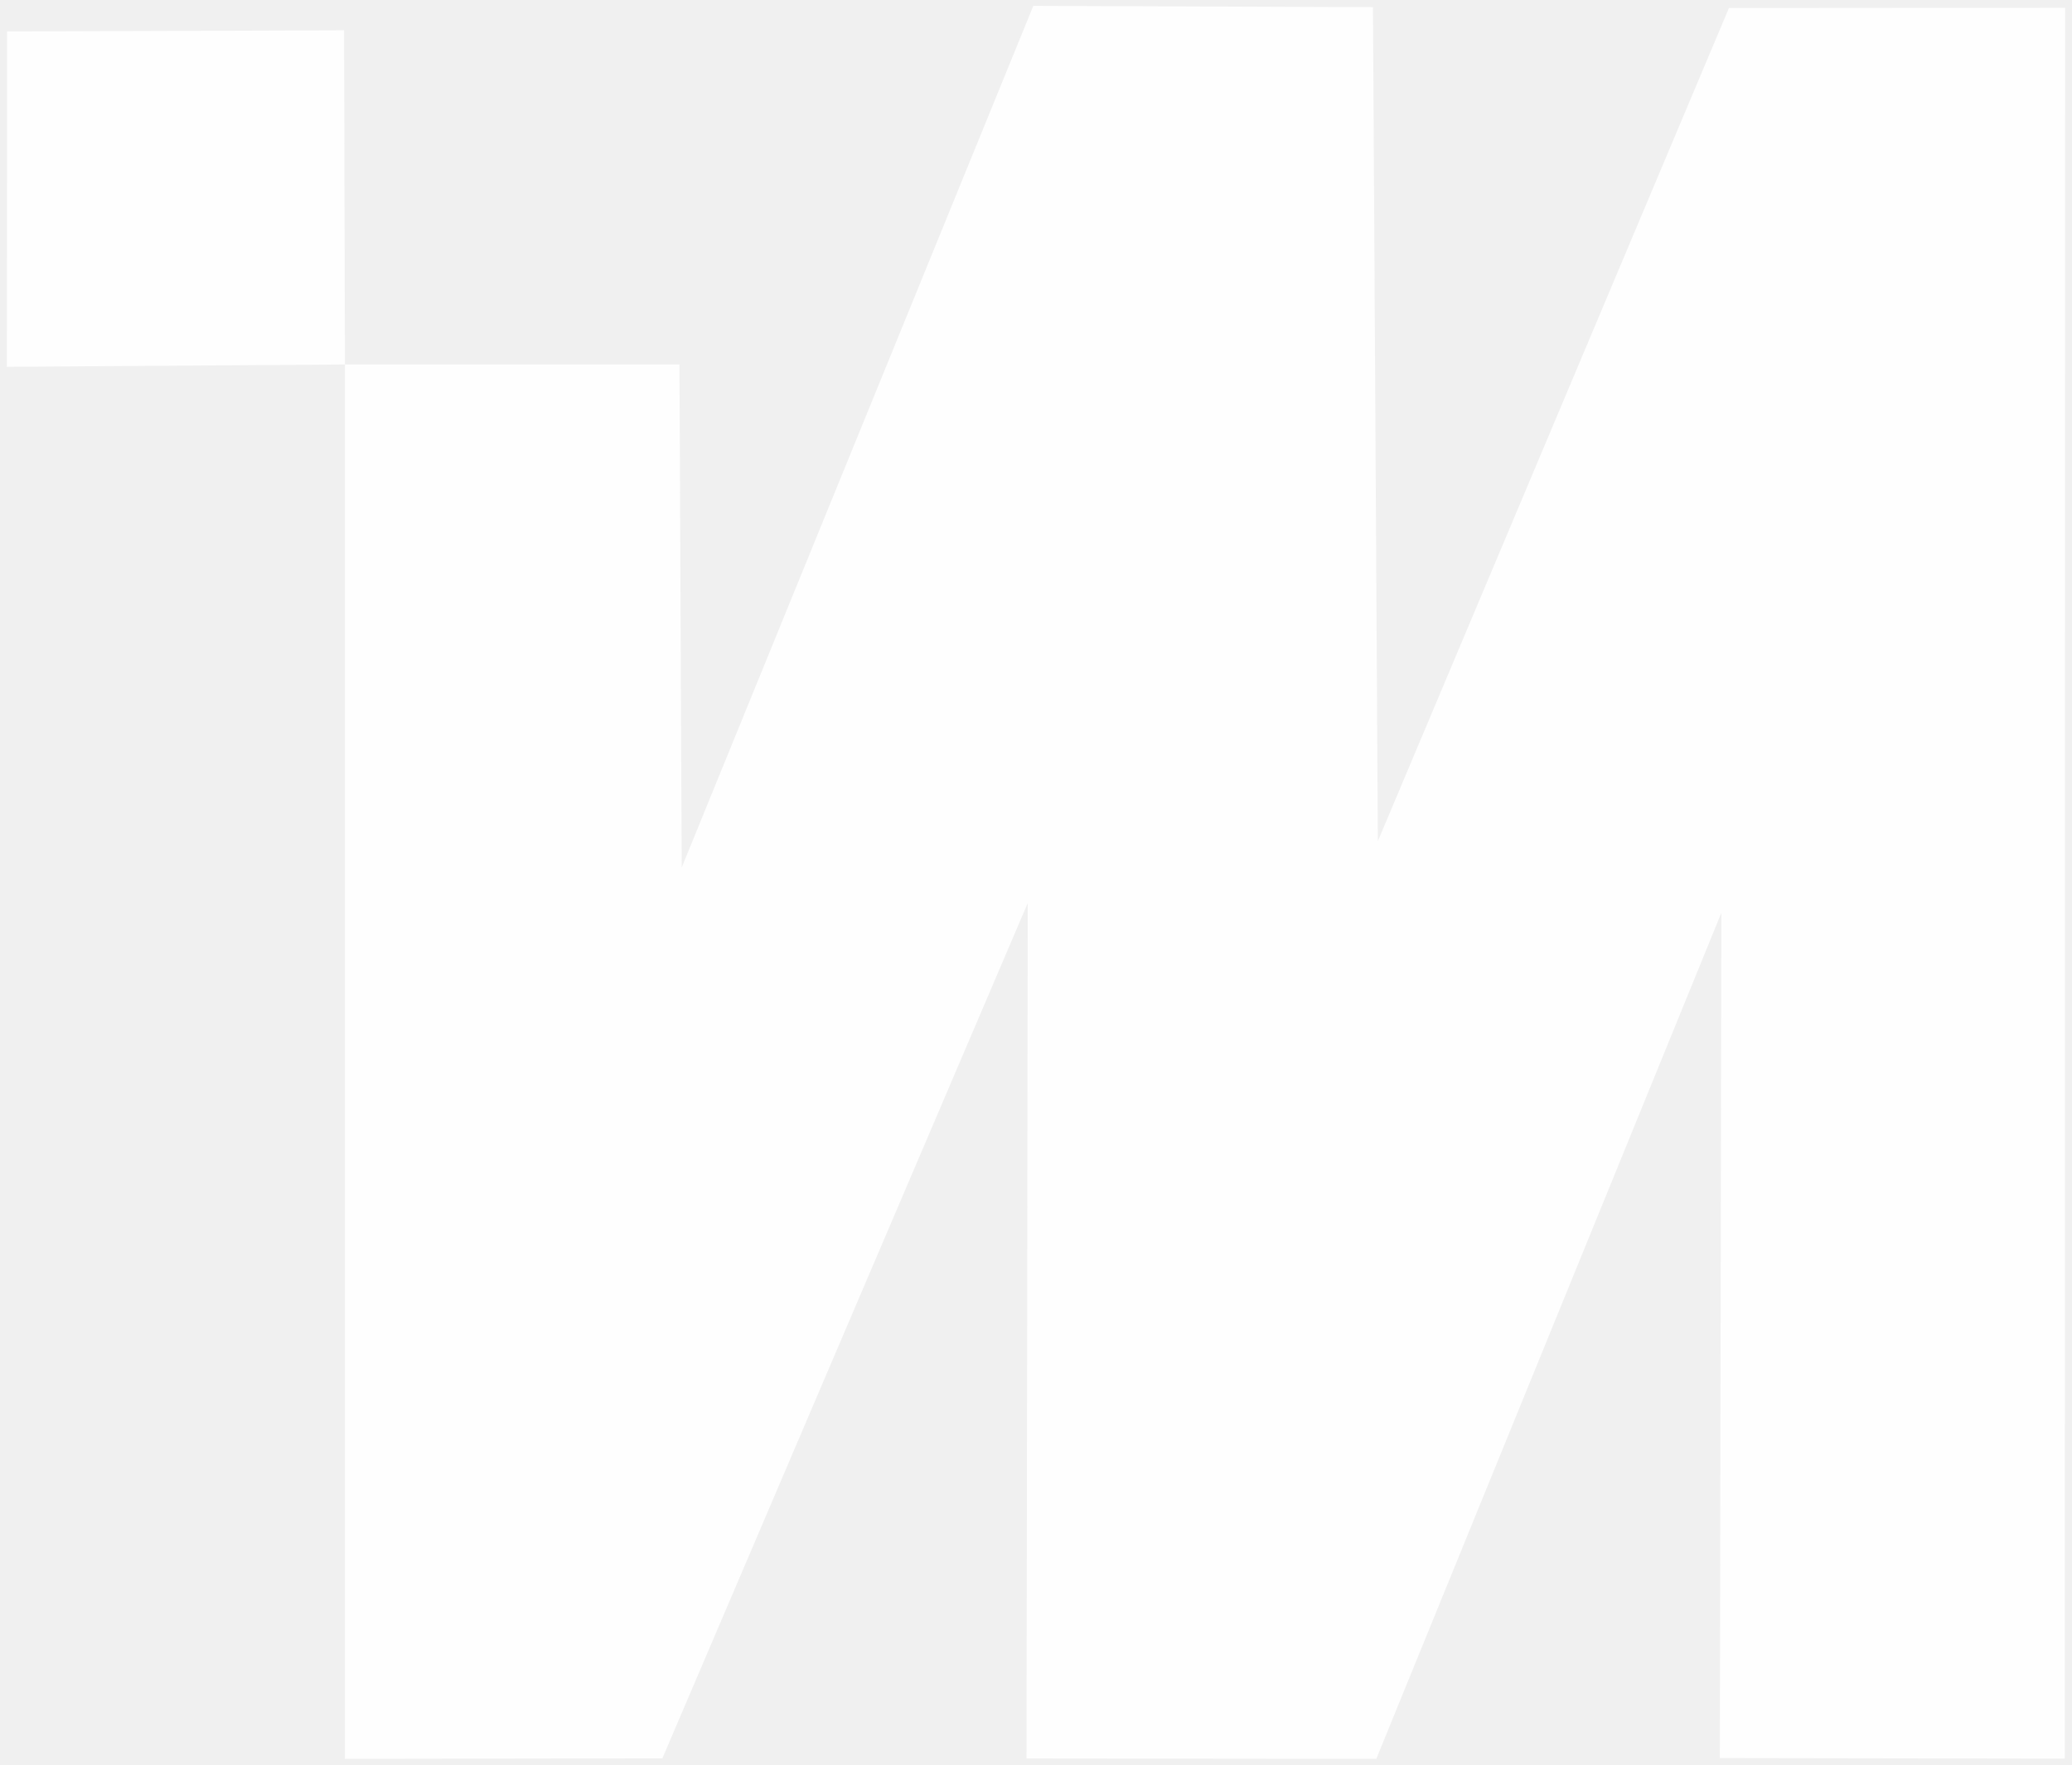
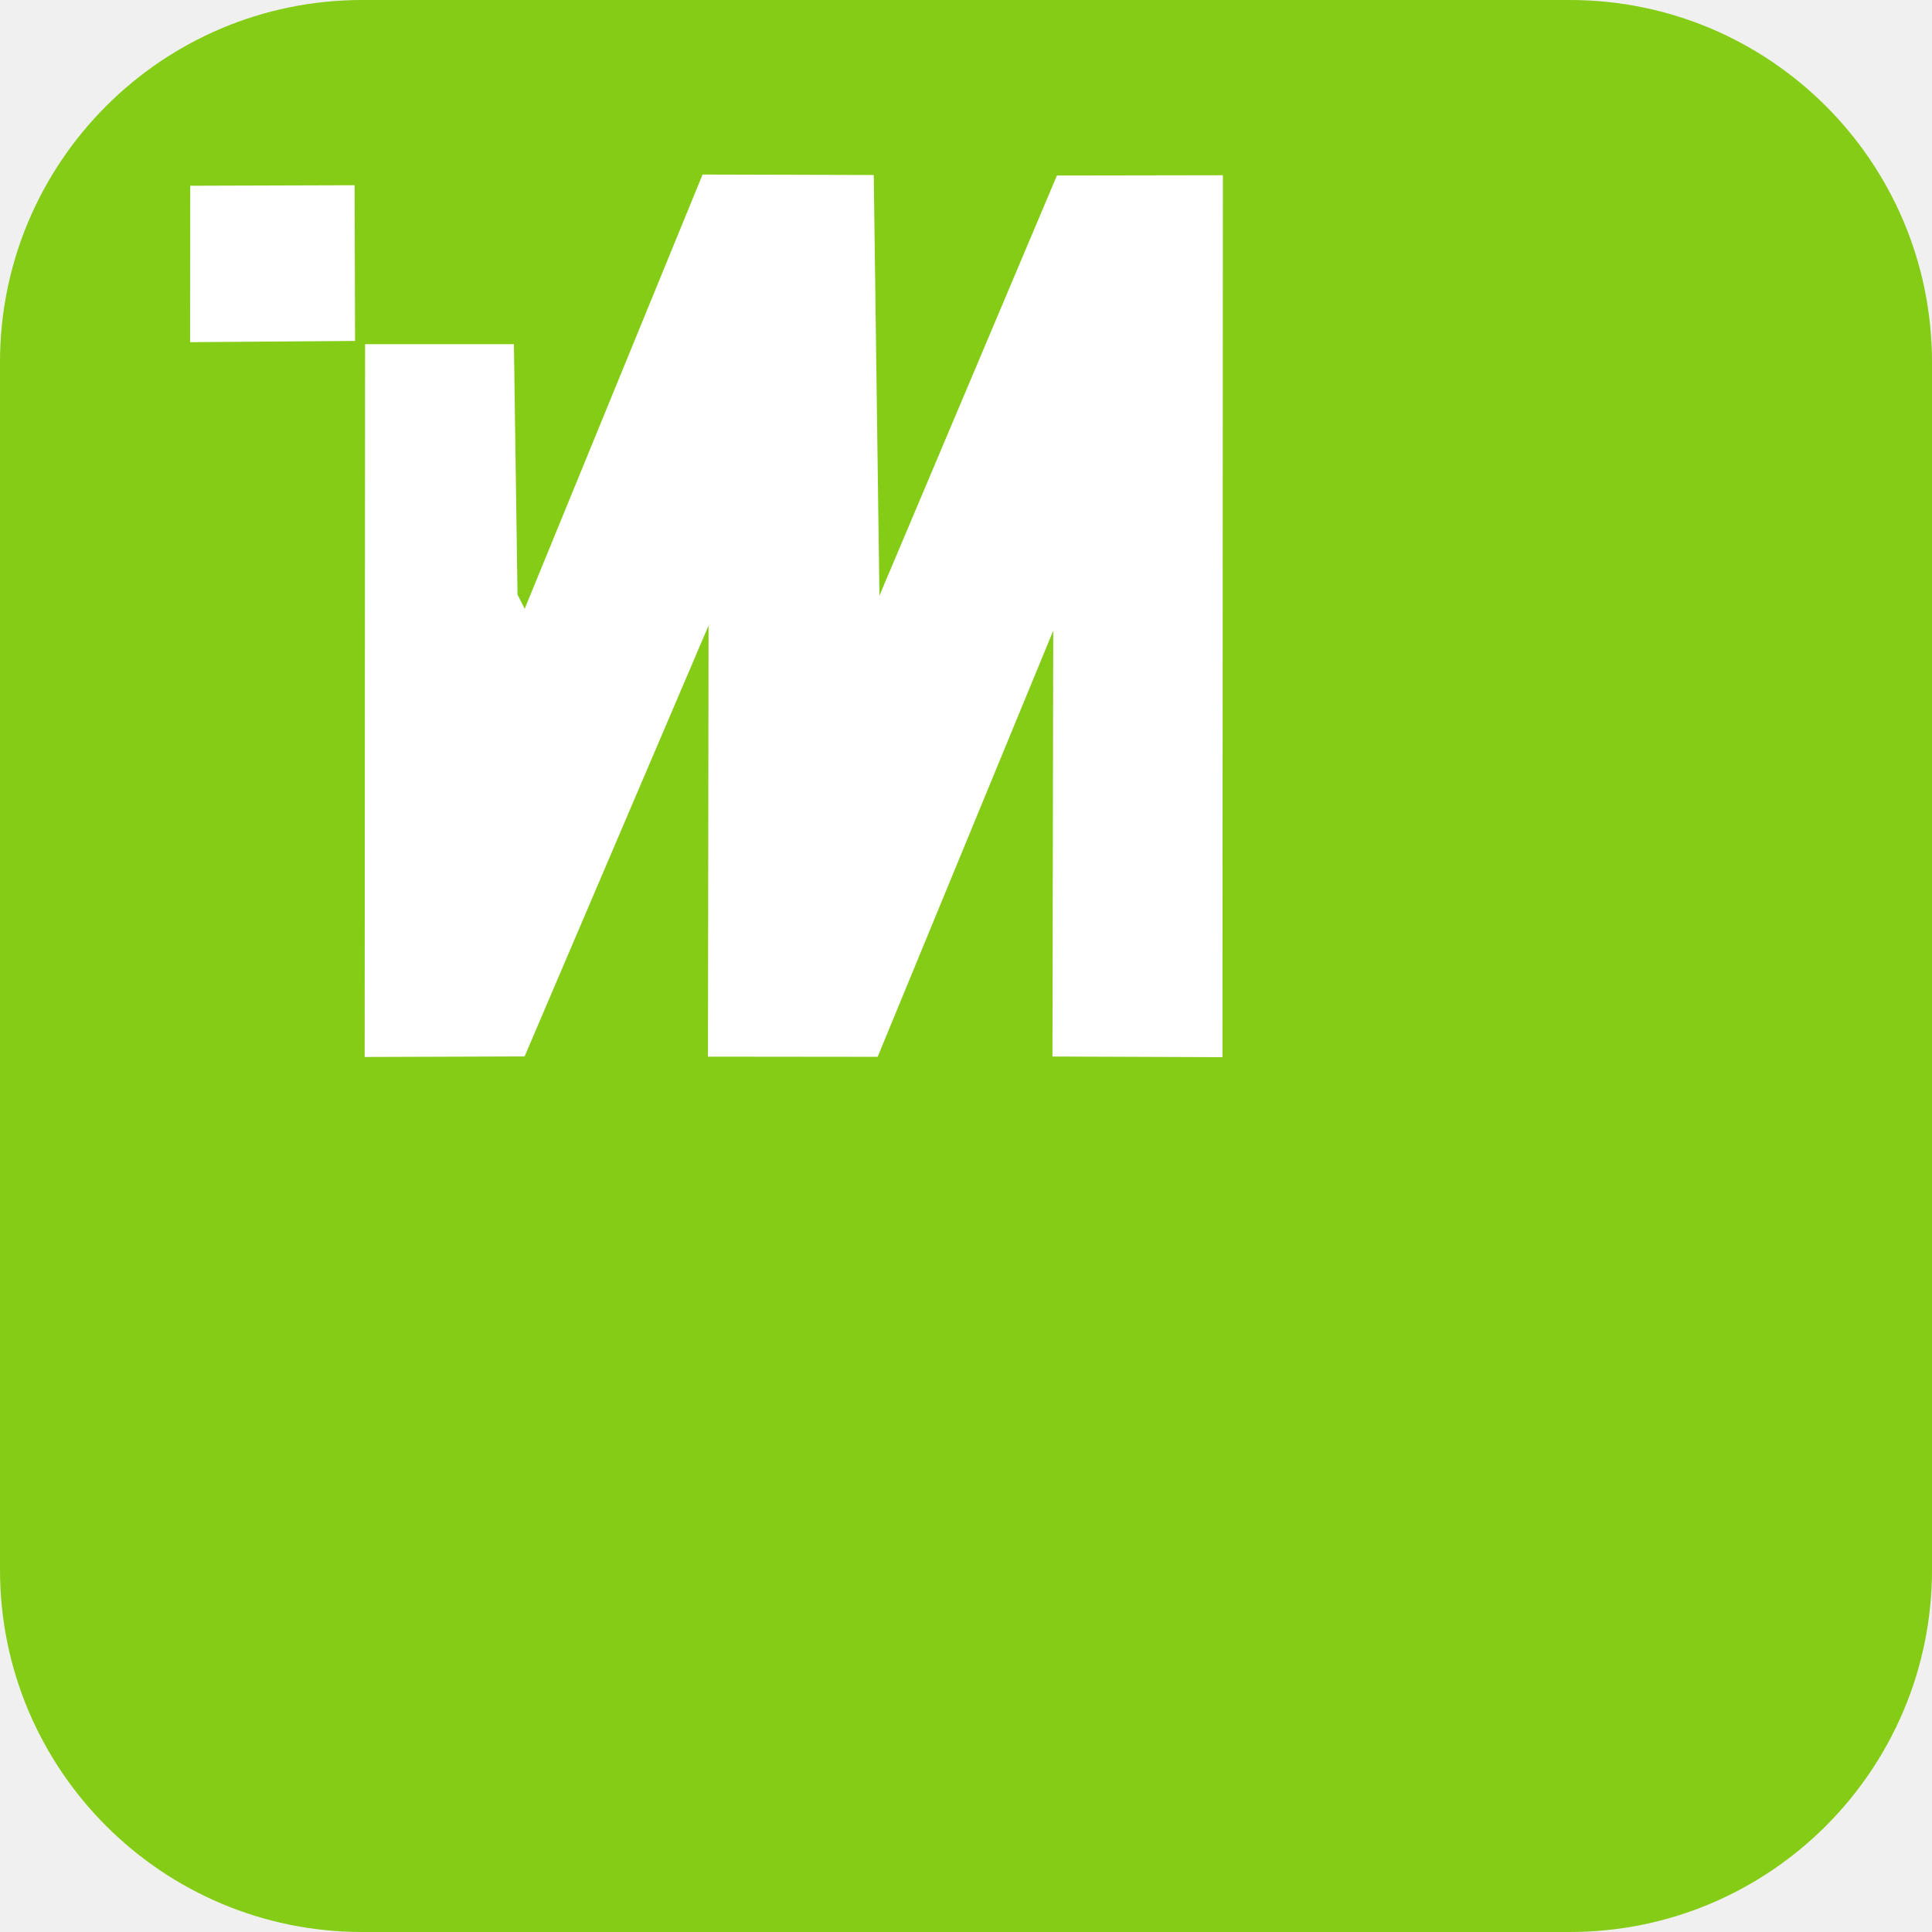
- <svg xmlns="http://www.w3.org/2000/svg" xml:space="preserve" width="91.44mm" height="77.893mm" version="1.1" shape-rendering="geometricPrecision" text-rendering="geometricPrecision" image-rendering="optimizeQuality" fill-rule="evenodd" clip-rule="evenodd" viewBox="0 0 9144 7789.32">
-   <g id="Layer_x0020_1">
-     <path fill="#FEFEFE" d="M3008.52 3828.91l-10.02 -2220.07 -1476.14 0.12 -0.22 6154.48 1400.99 -2.12 1612.4 -3775.19 -5.38 3775.81 1543.65 1.59 1522.8 -3734.4 -6.77 3731.05 1522.29 2.42 1.64 -7728.18 -1483.83 1.12 -1549.34 3677.44 -21.48 -3681.36 -1498.94 -5.83 -1551.65 3803.12zm-2978.28 -2209.71l1492.03 -10.41 -3.85 -1474.92 -1487.08 4.88 -1.1 1480.45z" />
-   </g>
+ <svg xmlns="http://www.w3.org/2000/svg" width="64" height="64" viewBox="0 0 64 64">
+   <rect width="64" height="64" rx="12" fill="#84cc16" />
+   <path d="M17.143 19.695L17.024 11.4h-4.93l-.014 23.614 5.298-.018 6.094-14.274-.02 14.281 5.621.006 5.817-14.118-.026 14.108 5.632.021.014-29.215-5.498.009-5.88 13.919-.188-13.936-5.67-.015-5.893 14.385zm-10.837-8.36l5.456-.041-.015-5.158-5.445.017-.004 5.182z" fill="#fff" />
</svg>
